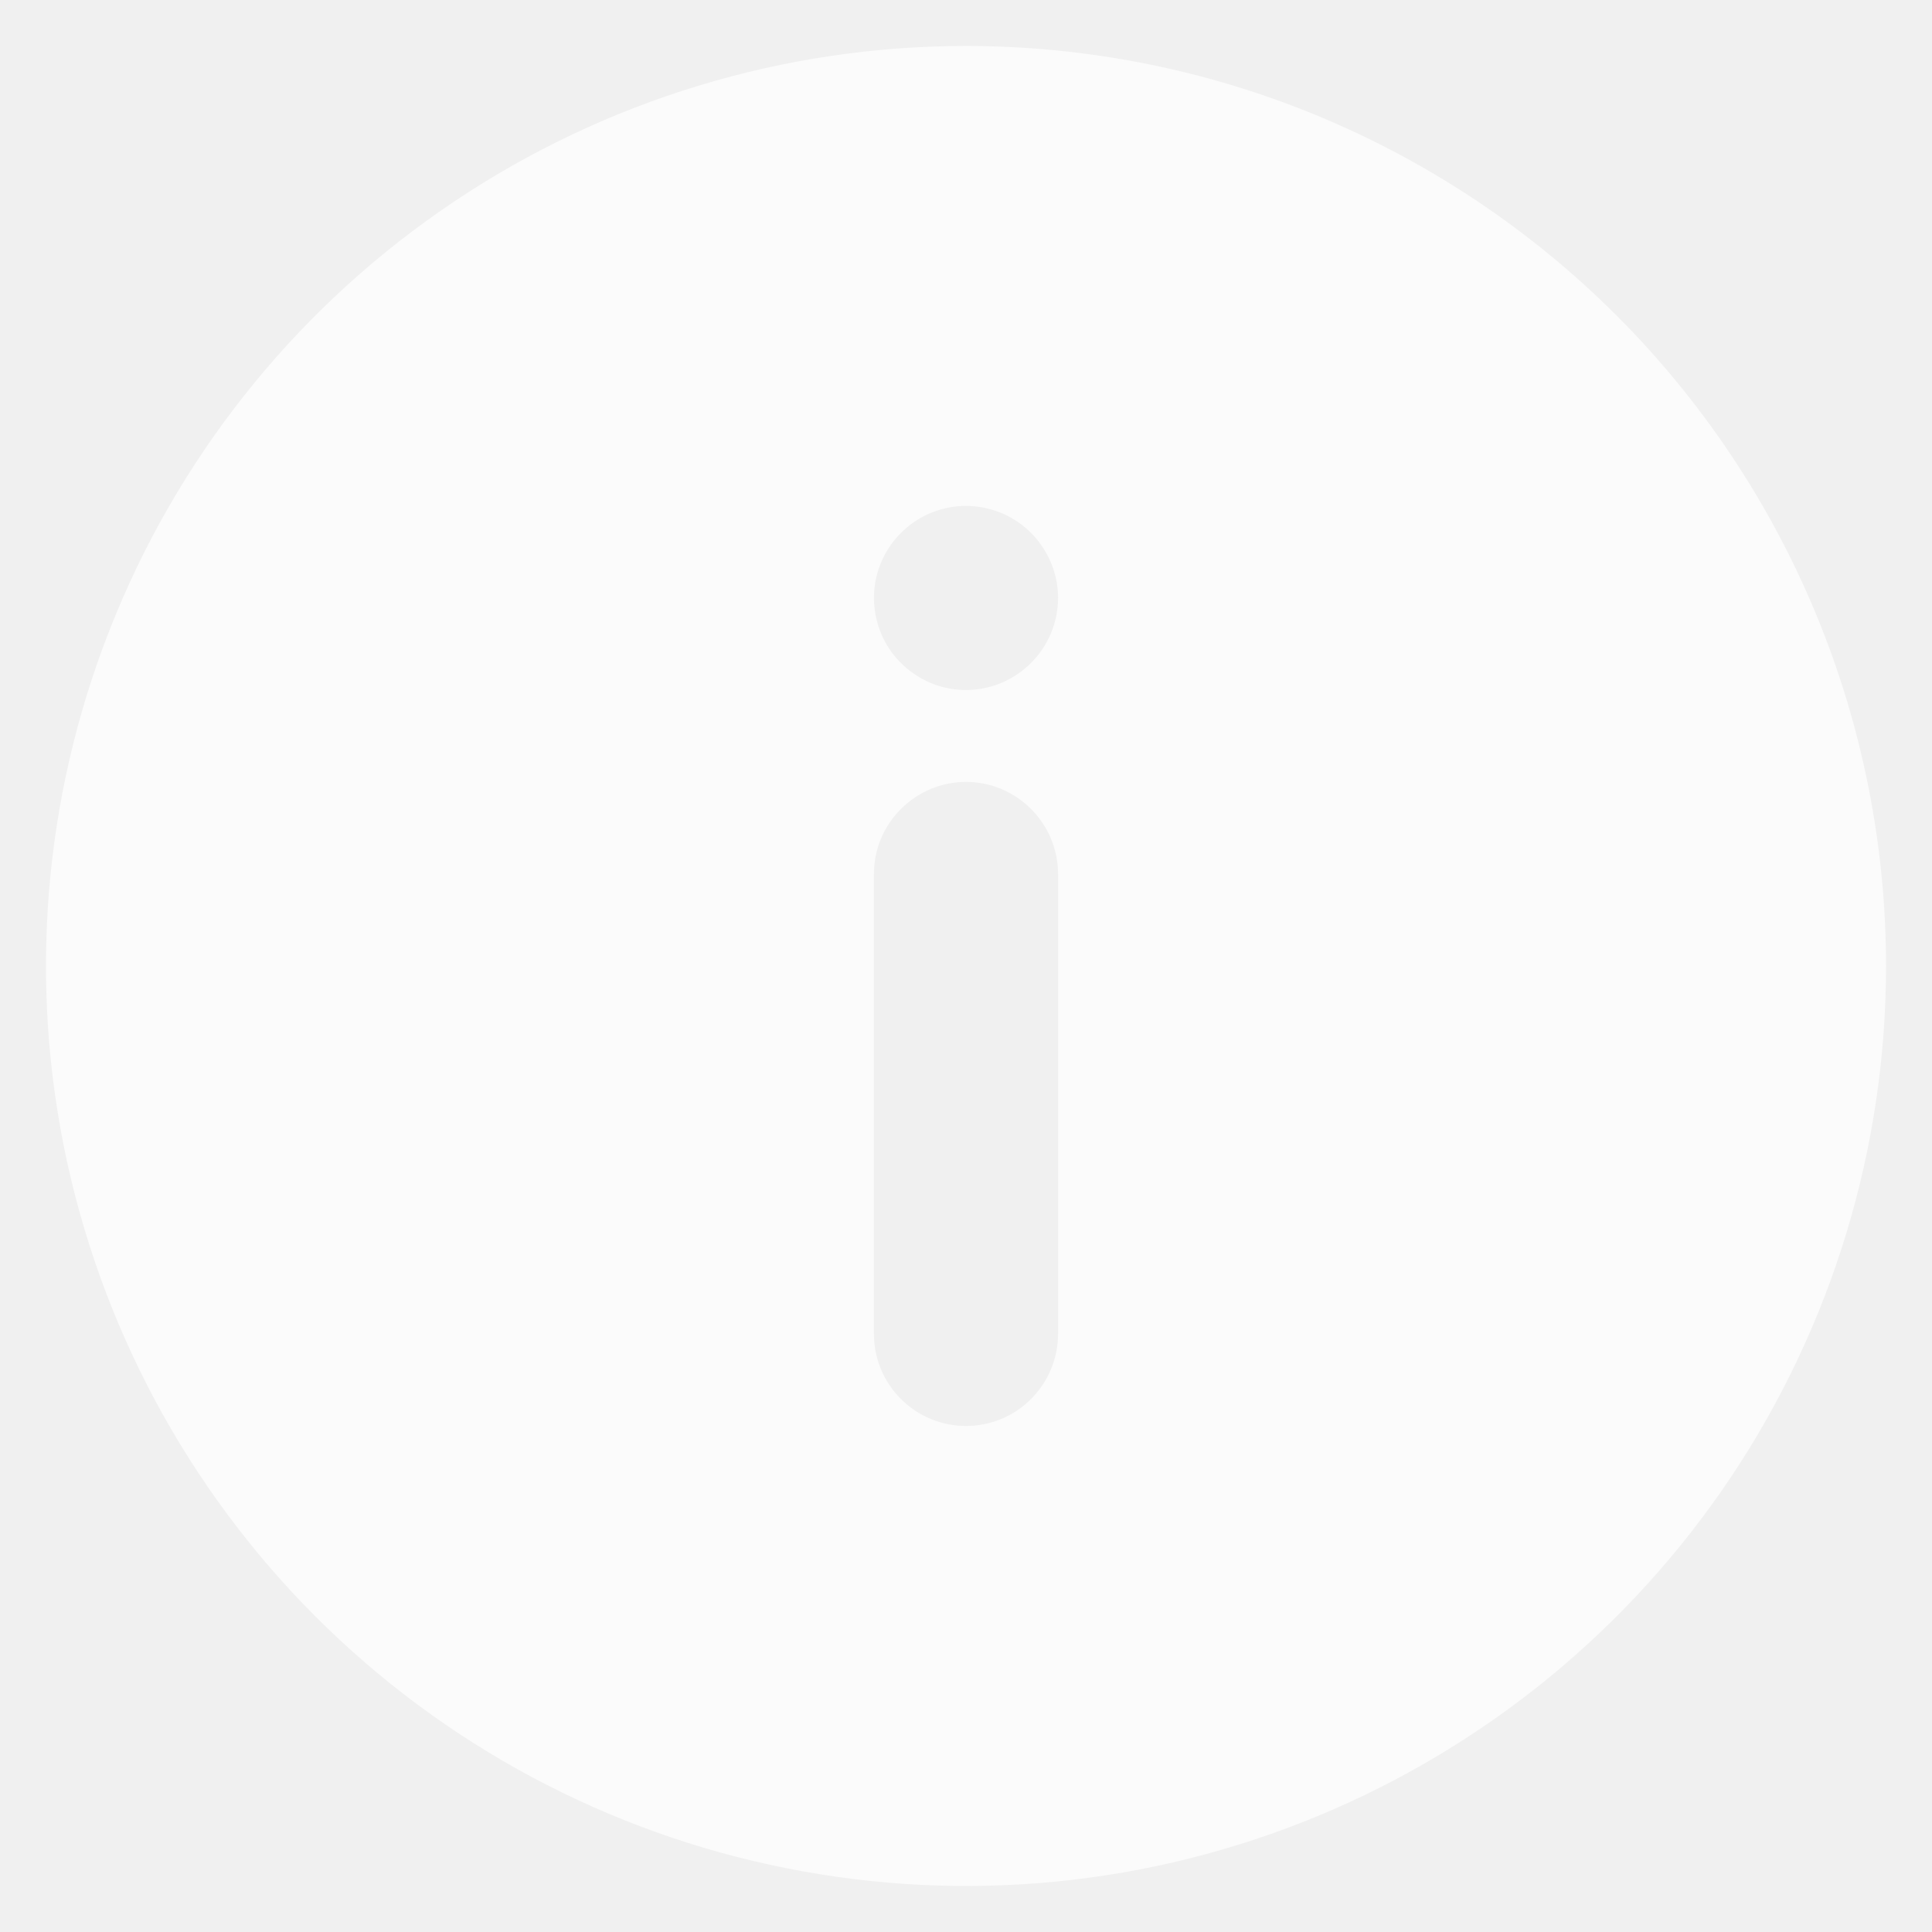
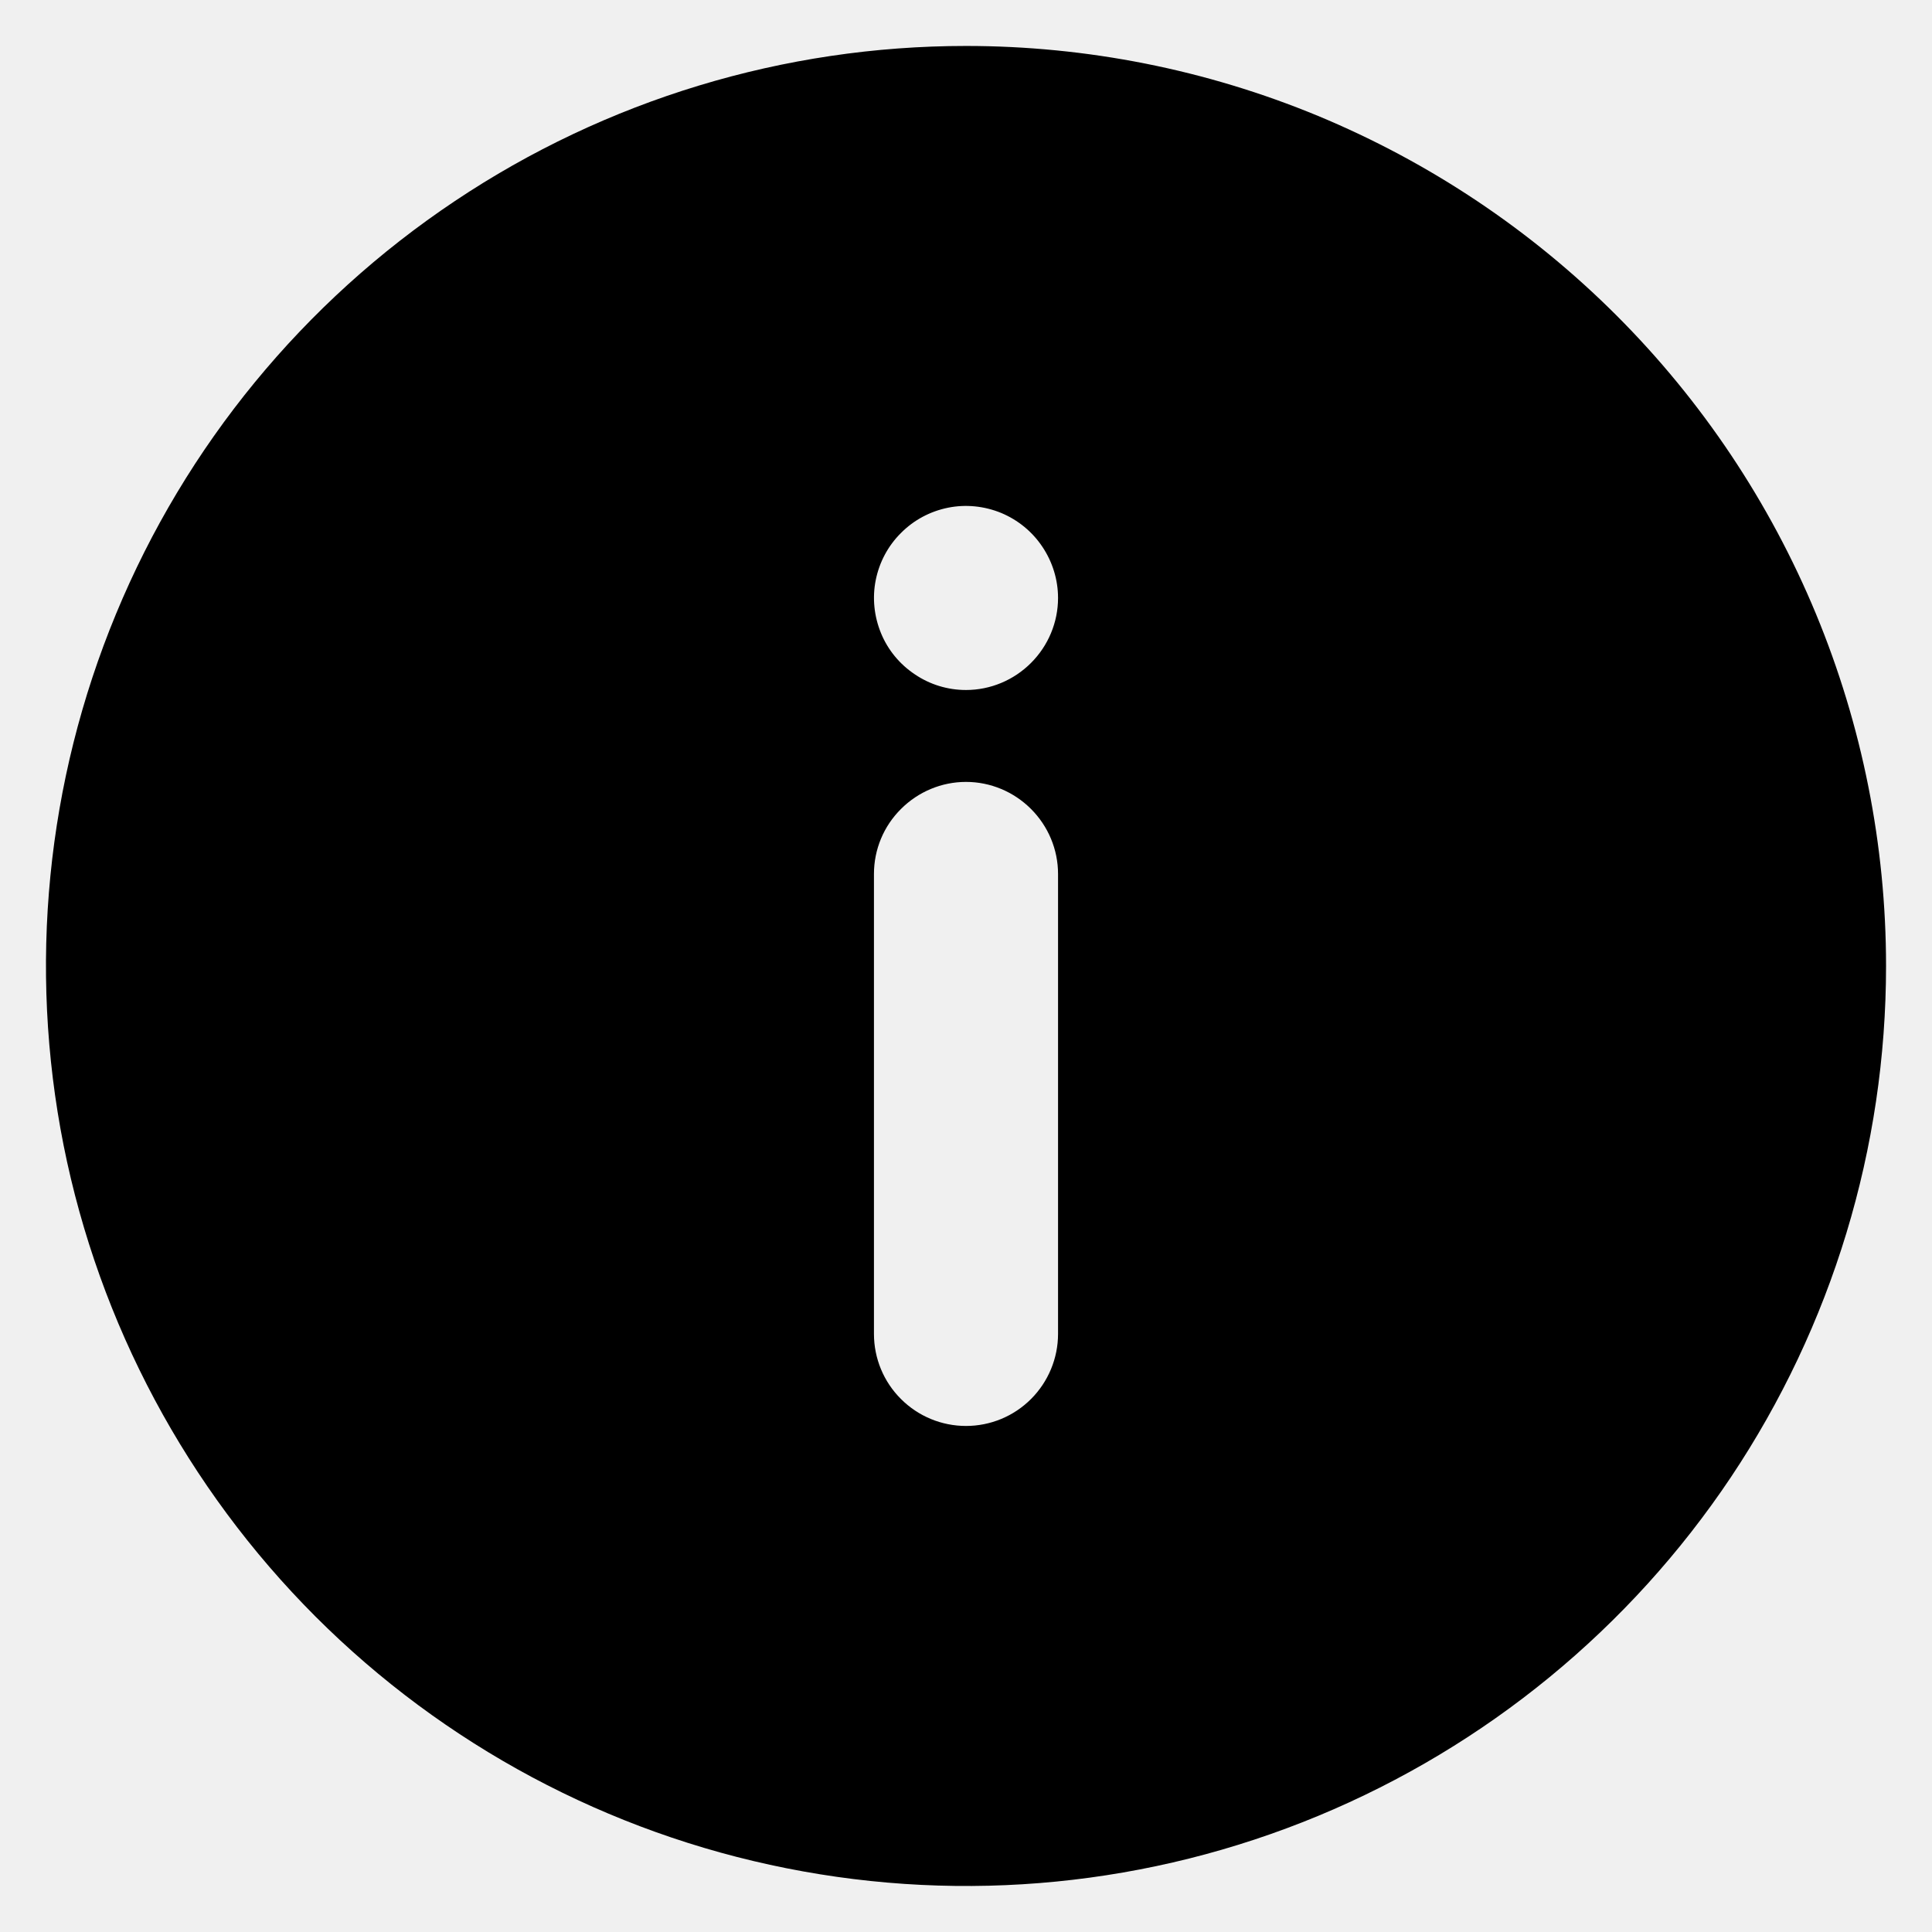
<svg xmlns="http://www.w3.org/2000/svg" width="14" height="14" viewBox="0 0 14 14" fill="none">
-   <path d="M7 0.333C5.681 0.333 4.392 0.724 3.296 1.457C2.2 2.189 1.345 3.23 0.841 4.448C0.336 5.667 0.204 7.007 0.461 8.3C0.719 9.593 1.354 10.781 2.286 11.714C3.218 12.646 4.406 13.281 5.699 13.538C6.993 13.796 8.333 13.664 9.551 13.159C10.769 12.654 11.81 11.8 12.543 10.704C13.276 9.607 13.667 8.318 13.667 7C13.667 6.124 13.494 5.257 13.159 4.448C12.824 3.64 12.333 2.905 11.714 2.286C11.095 1.667 10.36 1.176 9.551 0.84C8.742 0.505 7.875 0.333 7 0.333ZM7.667 9.666C7.667 9.843 7.596 10.013 7.471 10.138C7.346 10.263 7.177 10.333 7 10.333C6.823 10.333 6.654 10.263 6.529 10.138C6.403 10.013 6.333 9.843 6.333 9.666V6.333C6.333 6.156 6.403 5.987 6.529 5.862C6.654 5.737 6.823 5.666 7 5.666C7.177 5.666 7.346 5.737 7.471 5.862C7.596 5.987 7.667 6.156 7.667 6.333V9.666ZM7 5C6.868 5 6.739 4.961 6.63 4.887C6.52 4.814 6.434 4.71 6.384 4.588C6.334 4.466 6.32 4.332 6.346 4.203C6.372 4.074 6.435 3.955 6.529 3.862C6.622 3.768 6.741 3.705 6.87 3.679C6.999 3.653 7.133 3.667 7.255 3.717C7.377 3.768 7.481 3.853 7.554 3.963C7.627 4.072 7.667 4.201 7.667 4.333C7.667 4.51 7.596 4.679 7.471 4.804C7.346 4.929 7.177 5 7 5Z" fill="white" fill-opacity="0.7" />
+   <path d="M7 0.333C5.681 0.333 4.392 0.724 3.296 1.457C2.2 2.189 1.345 3.23 0.841 4.448C0.336 5.667 0.204 7.007 0.461 8.3C0.719 9.593 1.354 10.781 2.286 11.714C3.218 12.646 4.406 13.281 5.699 13.538C6.993 13.796 8.333 13.664 9.551 13.159C10.769 12.654 11.81 11.8 12.543 10.704C13.276 9.607 13.667 8.318 13.667 7C13.667 6.124 13.494 5.257 13.159 4.448C12.824 3.64 12.333 2.905 11.714 2.286C11.095 1.667 10.36 1.176 9.551 0.84C8.742 0.505 7.875 0.333 7 0.333ZM7.667 9.666C7.667 9.843 7.596 10.013 7.471 10.138C7.346 10.263 7.177 10.333 7 10.333C6.823 10.333 6.654 10.263 6.529 10.138C6.403 10.013 6.333 9.843 6.333 9.666V6.333C6.333 6.156 6.403 5.987 6.529 5.862C6.654 5.737 6.823 5.666 7 5.666C7.177 5.666 7.346 5.737 7.471 5.862C7.596 5.987 7.667 6.156 7.667 6.333V9.666ZM7 5C6.868 5 6.739 4.961 6.63 4.887C6.52 4.814 6.434 4.71 6.384 4.588C6.334 4.466 6.32 4.332 6.346 4.203C6.372 4.074 6.435 3.955 6.529 3.862C6.622 3.768 6.741 3.705 6.87 3.679C6.999 3.653 7.133 3.667 7.255 3.717C7.377 3.768 7.481 3.853 7.554 3.963C7.627 4.072 7.667 4.201 7.667 4.333C7.667 4.51 7.596 4.679 7.471 4.804C7.346 4.929 7.177 5 7 5Z" fill="currentColor" />
</svg>
